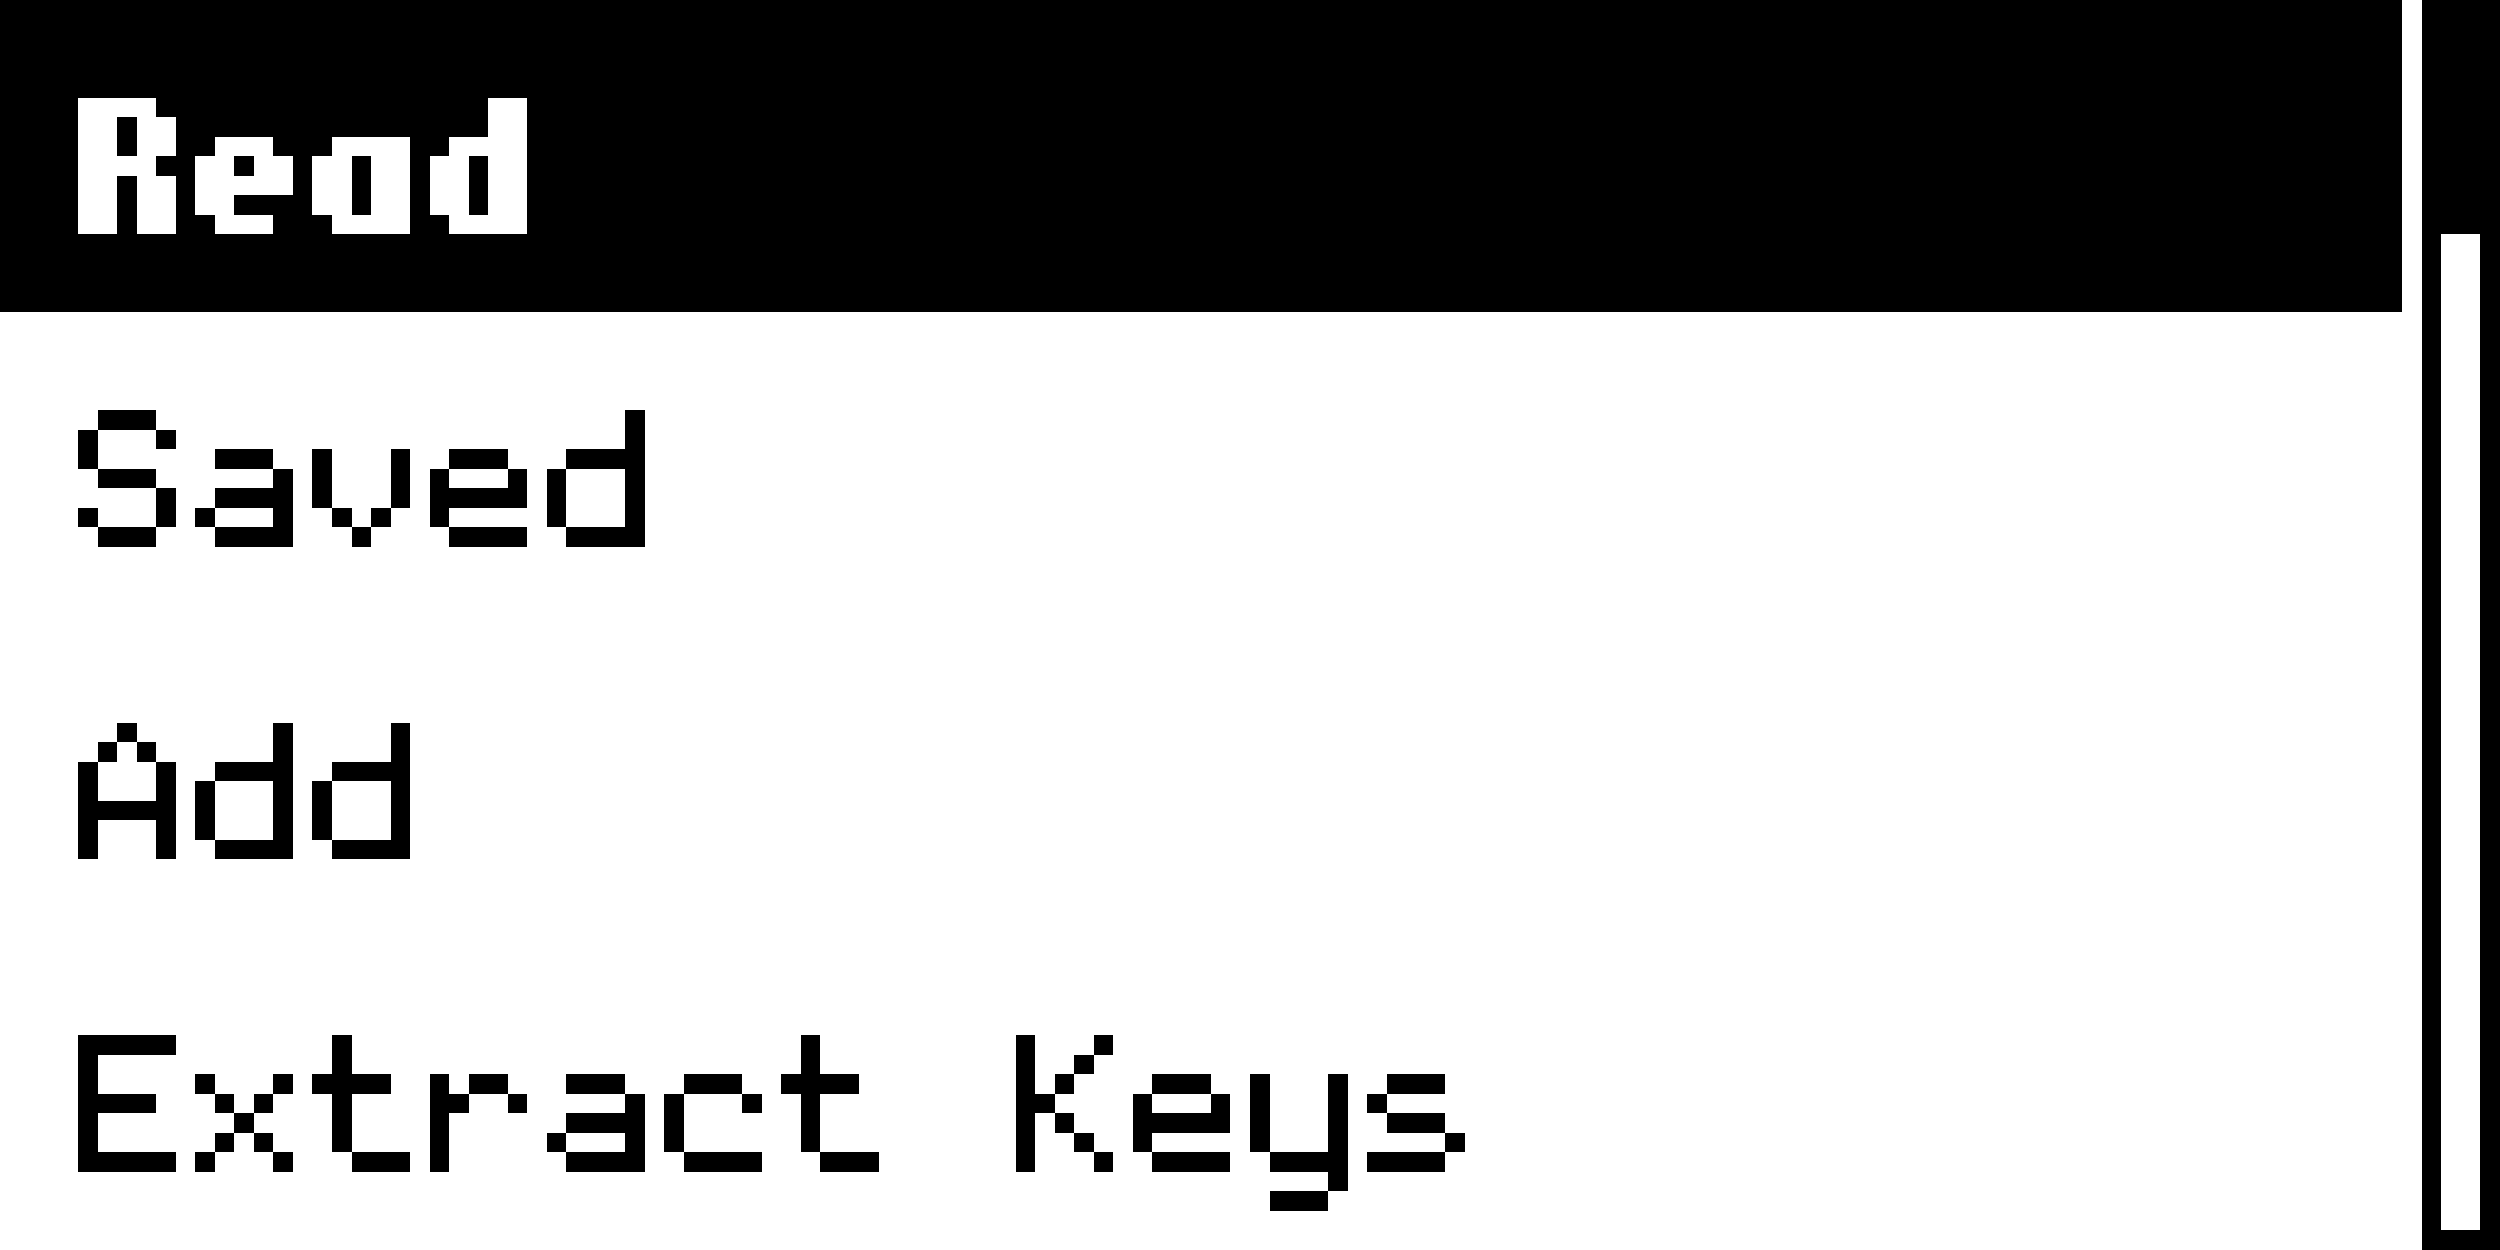
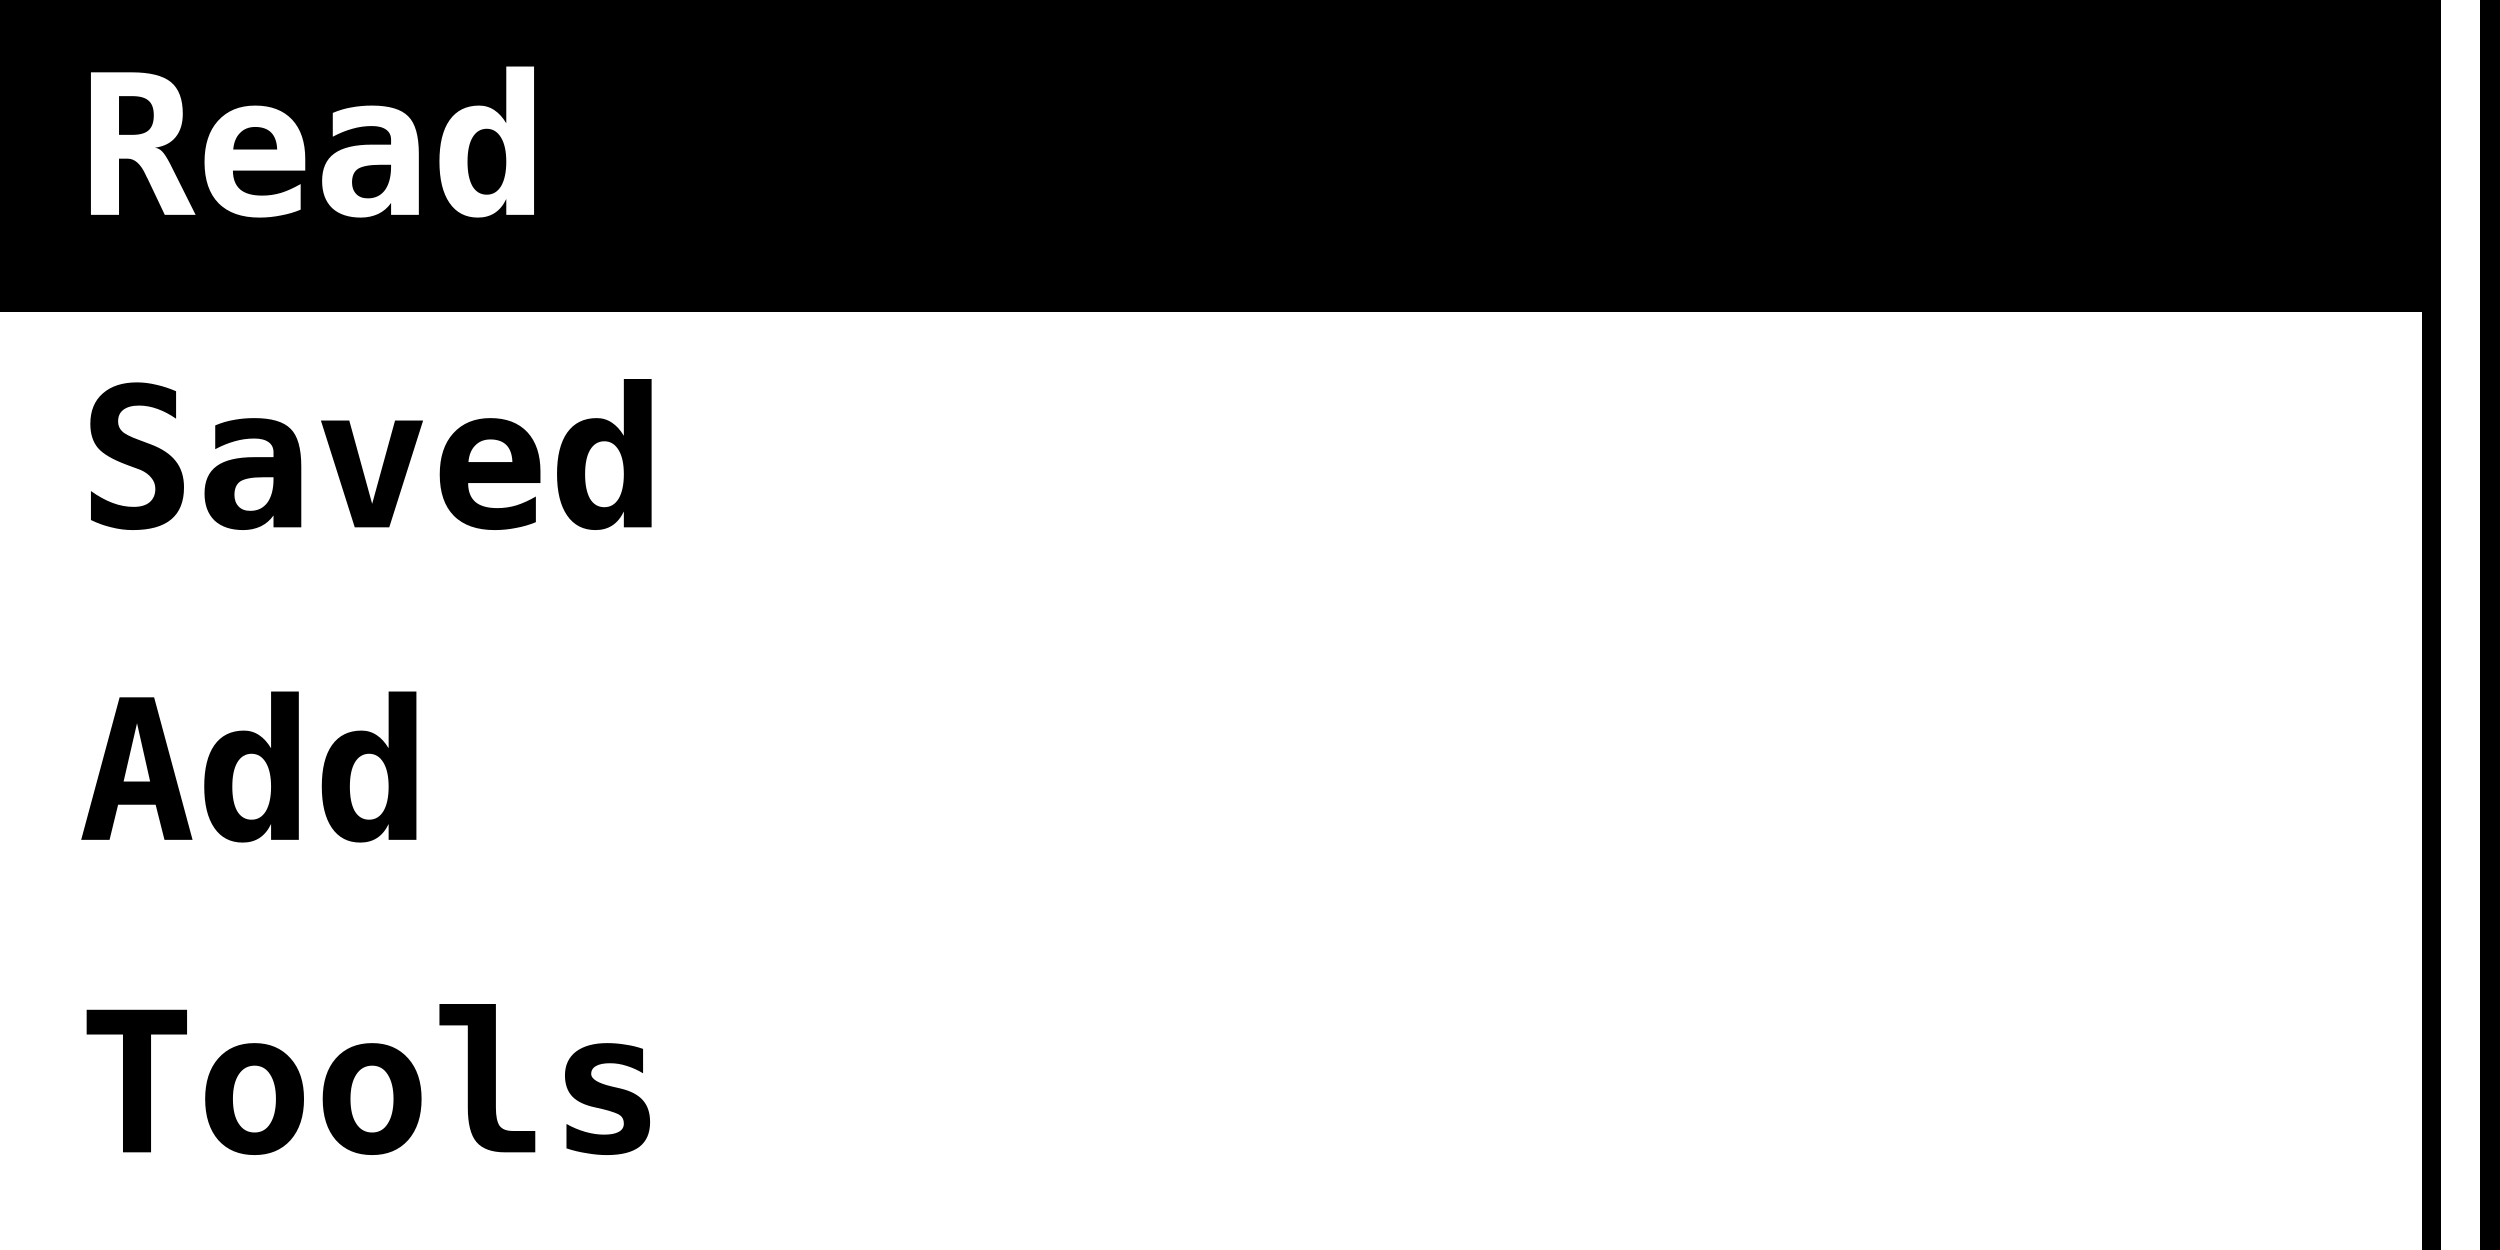
<svg xmlns="http://www.w3.org/2000/svg" viewBox="0 0 128 64" width="128" height="64" shape-rendering="crispEdges">
  <rect width="128" height="64" fill="#fff" />
-   <path fill="#000" d="M0 0h123v1H0zM124 0h4v1H124zM0 1h123v1H0zM124 1h4v1H124zM0 2h123v1H0zM124 2h4v1H124zM0 3h123v1H0zM124 3h4v1H124zM0 4h123v1H0zM124 4h4v1H124zM0 5h4v1H0zM8 5h17v1H8zM27 5h96v1H27zM124 5h4v1H124zM0 6h4v1H0zM6 6h1v1H6zM9 6h16v1H9zM27 6h96v1H27zM124 6h4v1H124zM0 7h4v1H0zM6 7h1v1H6zM9 7h2v1H9zM14 7h3v1H14zM21 7h2v1H21zM27 7h96v1H27zM124 7h4v1H124zM0 8h4v1H0zM8 8h2v1H8zM12 8h1v1H12zM15 8h1v1H15zM18 8h1v1H18zM21 8h1v1H21zM24 8h1v1H24zM27 8h96v1H27zM124 8h4v1H124zM0 9h4v1H0zM6 9h1v1H6zM9 9h1v1H9zM15 9h1v1H15zM18 9h1v1H18zM21 9h1v1H21zM24 9h1v1H24zM27 9h96v1H27zM124 9h4v1H124zM0 10h4v1H0zM6 10h1v1H6zM9 10h1v1H9zM12 10h4v1H12zM18 10h1v1H18zM21 10h1v1H21zM24 10h1v1H24zM27 10h96v1H27zM124 10h4v1H124zM0 11h4v1H0zM6 11h1v1H6zM9 11h2v1H9zM14 11h3v1H14zM21 11h2v1H21zM27 11h96v1H27zM124 11h4v1H124zM0 12h123v1H0zM124 12h1v1H124zM127 12h1v1H127zM0 13h123v1H0zM124 13h1v1H124zM127 13h1v1H127zM0 14h123v1H0zM124 14h1v1H124zM127 14h1v1H127zM0 15h123v1H0zM124 15h1v1H124zM127 15h1v1H127zM124 16h1v1H124zM127 16h1v1H127zM124 17h1v1H124zM127 17h1v1H127zM124 18h1v1H124zM127 18h1v1H127zM124 19h1v1H124zM127 19h1v1H127zM124 20h1v1H124zM127 20h1v1H127zM5 21h3v1H5zM32 21h1v1H32zM124 21h1v1H124zM127 21h1v1H127zM4 22h1v1H4zM8 22h1v1H8zM32 22h1v1H32zM124 22h1v1H124zM127 22h1v1H127zM4 23h1v1H4zM11 23h3v1H11zM16 23h1v1H16zM20 23h1v1H20zM23 23h3v1H23zM29 23h4v1H29zM124 23h1v1H124zM127 23h1v1H127zM5 24h3v1H5zM14 24h1v1H14zM16 24h1v1H16zM20 24h1v1H20zM22 24h1v1H22zM26 24h1v1H26zM28 24h1v1H28zM32 24h1v1H32zM124 24h1v1H124zM127 24h1v1H127zM8 25h1v1H8zM11 25h4v1H11zM16 25h1v1H16zM20 25h1v1H20zM22 25h5v1H22zM28 25h1v1H28zM32 25h1v1H32zM124 25h1v1H124zM127 25h1v1H127zM4 26h1v1H4zM8 26h1v1H8zM10 26h1v1H10zM14 26h1v1H14zM17 26h1v1H17zM19 26h1v1H19zM22 26h1v1H22zM28 26h1v1H28zM32 26h1v1H32zM124 26h1v1H124zM127 26h1v1H127zM5 27h3v1H5zM11 27h4v1H11zM18 27h1v1H18zM23 27h4v1H23zM29 27h4v1H29zM124 27h1v1H124zM127 27h1v1H127zM124 28h1v1H124zM127 28h1v1H127zM124 29h1v1H124zM127 29h1v1H127zM124 30h1v1H124zM127 30h1v1H127zM124 31h1v1H124zM127 31h1v1H127zM124 32h1v1H124zM127 32h1v1H127zM124 33h1v1H124zM127 33h1v1H127zM124 34h1v1H124zM127 34h1v1H127zM124 35h1v1H124zM127 35h1v1H127zM124 36h1v1H124zM127 36h1v1H127zM6 37h1v1H6zM14 37h1v1H14zM20 37h1v1H20zM124 37h1v1H124zM127 37h1v1H127zM5 38h1v1H5zM7 38h1v1H7zM14 38h1v1H14zM20 38h1v1H20zM124 38h1v1H124zM127 38h1v1H127zM4 39h1v1H4zM8 39h1v1H8zM11 39h4v1H11zM17 39h4v1H17zM124 39h1v1H124zM127 39h1v1H127zM4 40h1v1H4zM8 40h1v1H8zM10 40h1v1H10zM14 40h1v1H14zM16 40h1v1H16zM20 40h1v1H20zM124 40h1v1H124zM127 40h1v1H127zM4 41h5v1H4zM10 41h1v1H10zM14 41h1v1H14zM16 41h1v1H16zM20 41h1v1H20zM124 41h1v1H124zM127 41h1v1H127zM4 42h1v1H4zM8 42h1v1H8zM10 42h1v1H10zM14 42h1v1H14zM16 42h1v1H16zM20 42h1v1H20zM124 42h1v1H124zM127 42h1v1H127zM4 43h1v1H4zM8 43h1v1H8zM11 43h4v1H11zM17 43h4v1H17zM124 43h1v1H124zM127 43h1v1H127zM124 44h1v1H124zM127 44h1v1H127zM124 45h1v1H124zM127 45h1v1H127zM124 46h1v1H124zM127 46h1v1H127zM124 47h1v1H124zM127 47h1v1H127zM124 48h1v1H124zM127 48h1v1H127zM124 49h1v1H124zM127 49h1v1H127zM124 50h1v1H124zM127 50h1v1H127zM124 51h1v1H124zM127 51h1v1H127zM124 52h1v1H124zM127 52h1v1H127zM4 53h5v1H4zM17 53h1v1H17zM41 53h1v1H41zM52 53h1v1H52zM56 53h1v1H56zM124 53h1v1H124zM127 53h1v1H127zM4 54h1v1H4zM17 54h1v1H17zM41 54h1v1H41zM52 54h1v1H52zM55 54h1v1H55zM124 54h1v1H124zM127 54h1v1H127zM4 55h1v1H4zM10 55h1v1H10zM14 55h1v1H14zM16 55h4v1H16zM22 55h1v1H22zM24 55h2v1H24zM29 55h3v1H29zM35 55h3v1H35zM40 55h4v1H40zM52 55h1v1H52zM54 55h1v1H54zM59 55h3v1H59zM64 55h1v1H64zM68 55h1v1H68zM71 55h3v1H71zM124 55h1v1H124zM127 55h1v1H127zM4 56h4v1H4zM11 56h1v1H11zM13 56h1v1H13zM17 56h1v1H17zM22 56h2v1H22zM26 56h1v1H26zM32 56h1v1H32zM34 56h1v1H34zM38 56h1v1H38zM41 56h1v1H41zM52 56h2v1H52zM58 56h1v1H58zM62 56h1v1H62zM64 56h1v1H64zM68 56h1v1H68zM70 56h1v1H70zM124 56h1v1H124zM127 56h1v1H127zM4 57h1v1H4zM12 57h1v1H12zM17 57h1v1H17zM22 57h1v1H22zM29 57h4v1H29zM34 57h1v1H34zM41 57h1v1H41zM52 57h1v1H52zM54 57h1v1H54zM58 57h5v1H58zM64 57h1v1H64zM68 57h1v1H68zM71 57h3v1H71zM124 57h1v1H124zM127 57h1v1H127zM4 58h1v1H4zM11 58h1v1H11zM13 58h1v1H13zM17 58h1v1H17zM22 58h1v1H22zM28 58h1v1H28zM32 58h1v1H32zM34 58h1v1H34zM41 58h1v1H41zM52 58h1v1H52zM55 58h1v1H55zM58 58h1v1H58zM64 58h1v1H64zM68 58h1v1H68zM74 58h1v1H74zM124 58h1v1H124zM127 58h1v1H127zM4 59h5v1H4zM10 59h1v1H10zM14 59h1v1H14zM18 59h3v1H18zM22 59h1v1H22zM29 59h4v1H29zM35 59h4v1H35zM42 59h3v1H42zM52 59h1v1H52zM56 59h1v1H56zM59 59h4v1H59zM65 59h4v1H65zM70 59h4v1H70zM124 59h1v1H124zM127 59h1v1H127zM68 60h1v1H68zM124 60h1v1H124zM127 60h1v1H127zM65 61h3v1H65zM124 61h1v1H124zM127 61h1v1H127zM124 62h1v1H124zM127 62h1v1H127zM124 63h4v1H124z" />
+   <rect width="124" height="16" fill="#000" />
+   <rect x="124" width="1" height="64" fill="#000" />
+   <rect x="127" width="1" height="64" fill="#000" />
+   <g font-family="monospace" font-size="10" font-weight="700">
+     <text x="4" y="11" fill="#fff">Read</text>
+     <text x="4" y="27" fill="#000">Saved</text>
+     <text x="4" y="43" fill="#000">Add</text>
+     <text x="4" y="59" fill="#000">Tools</text>
+   </g>
</svg>
